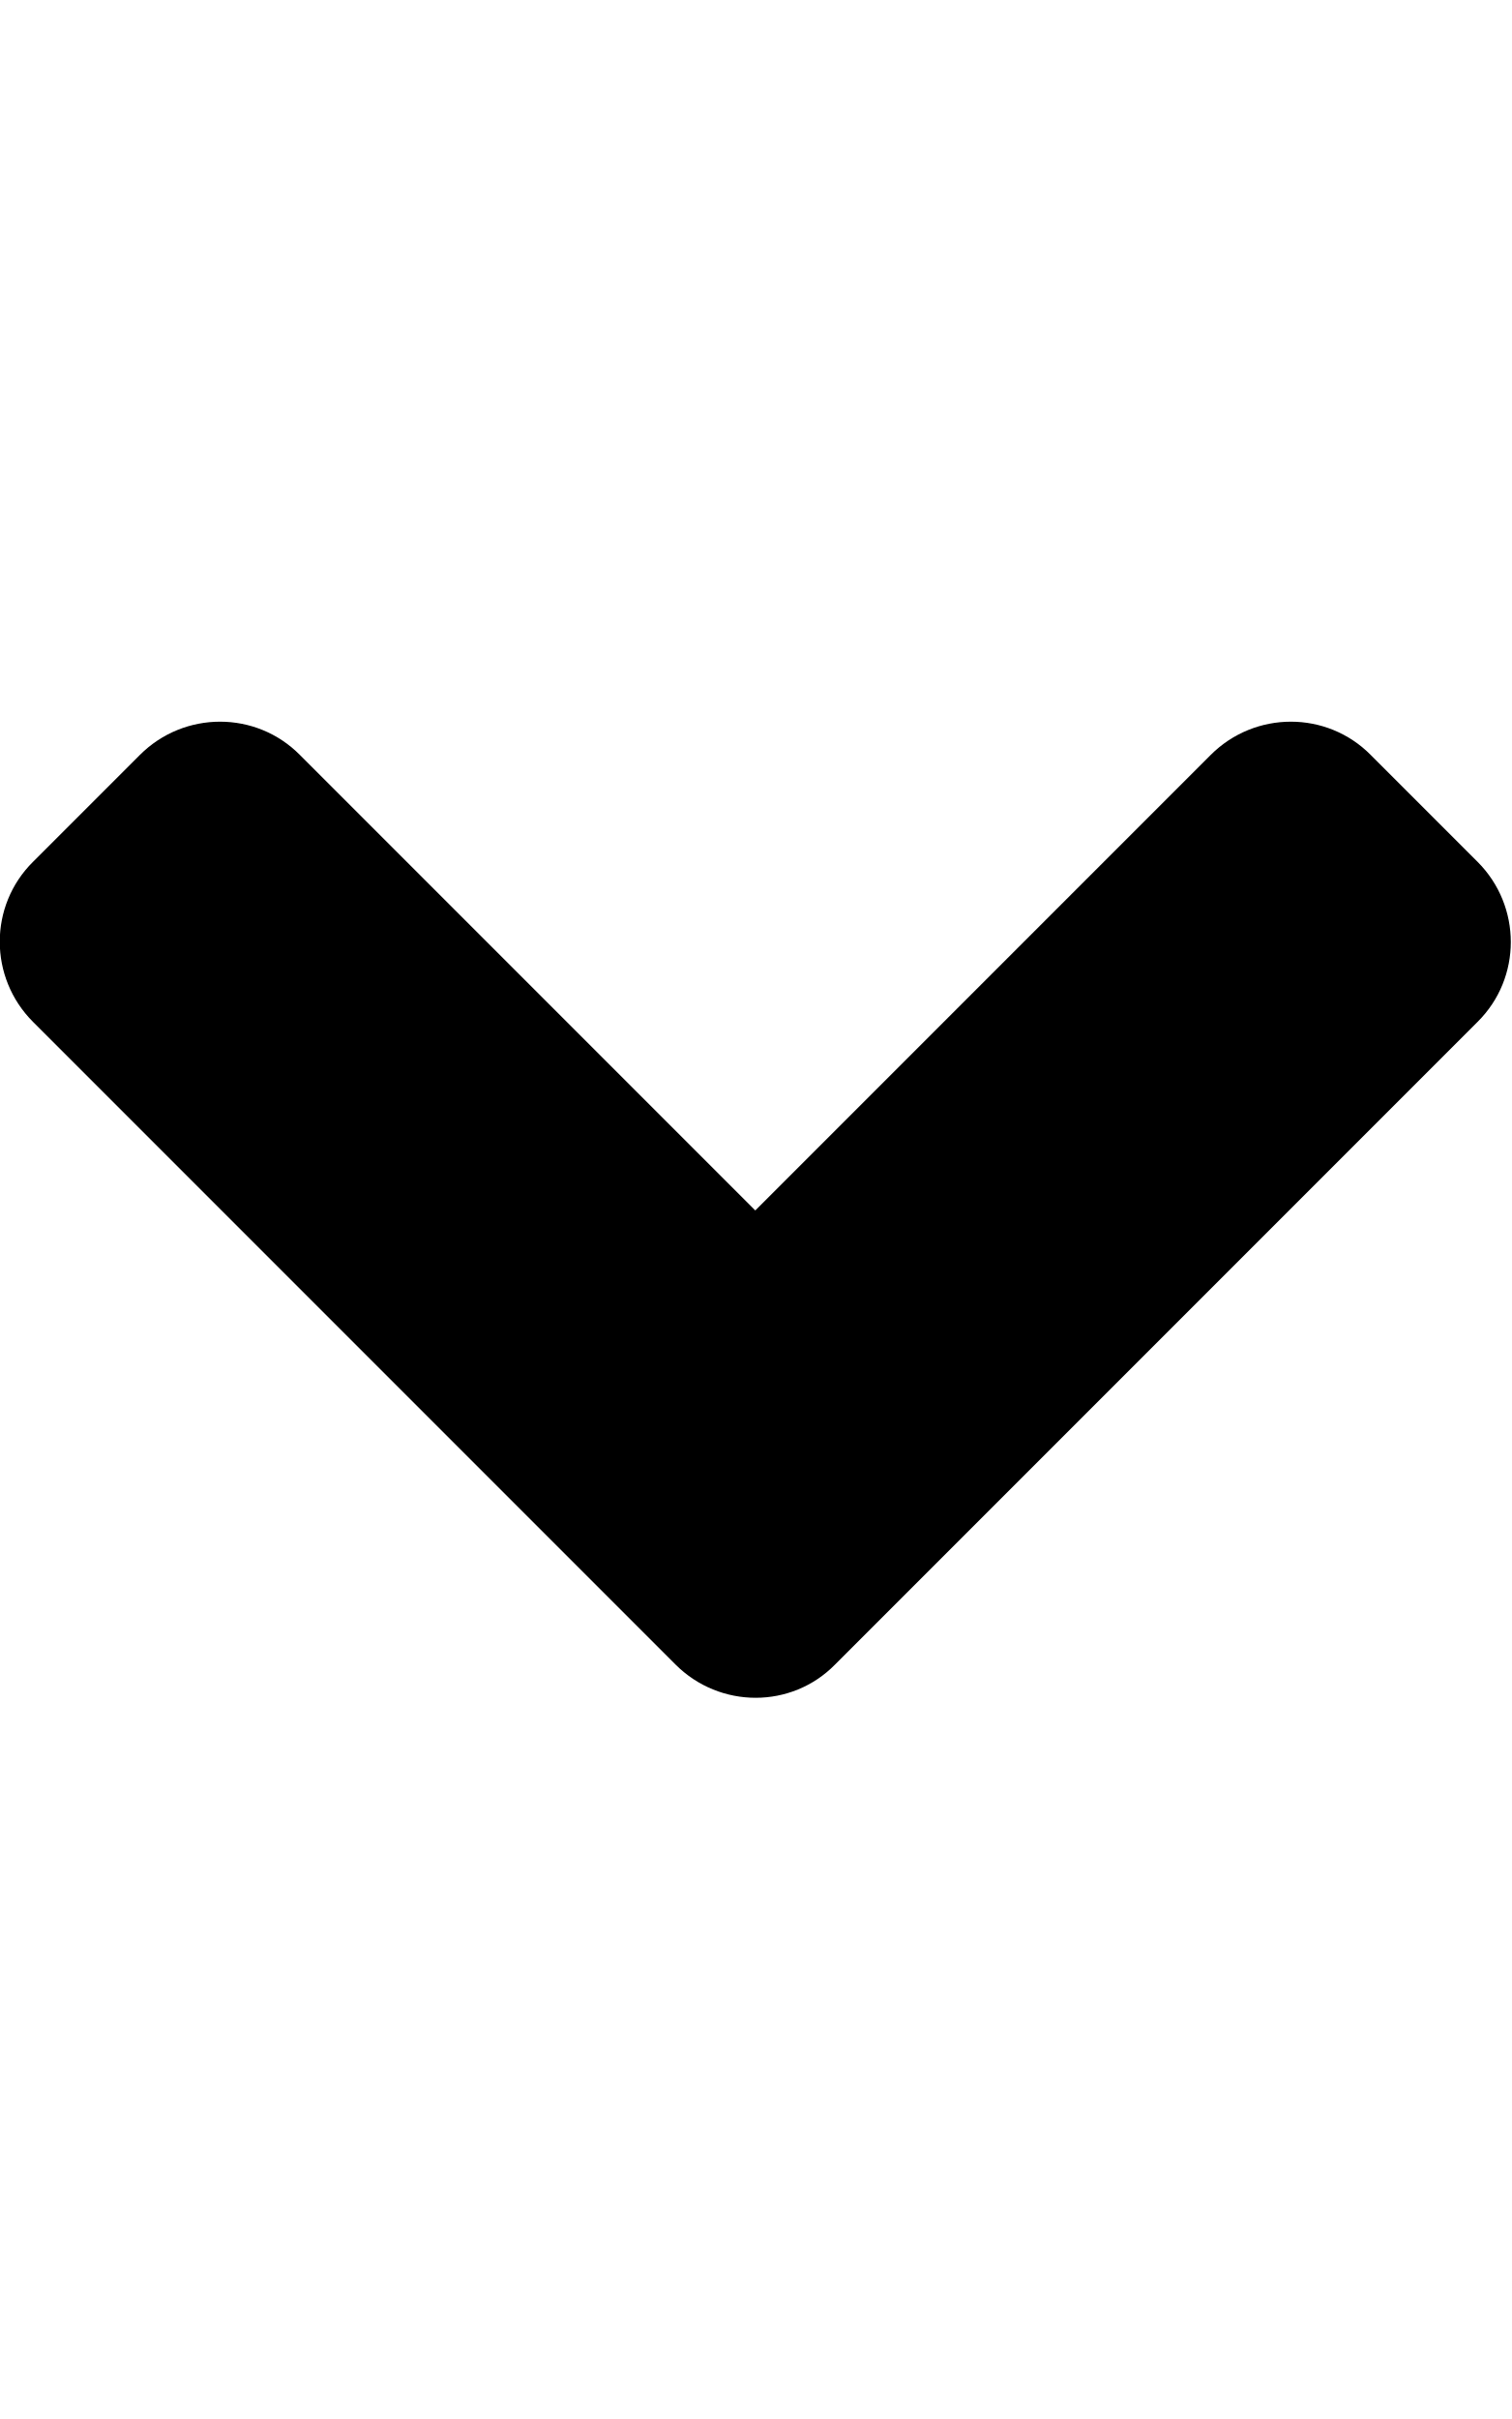
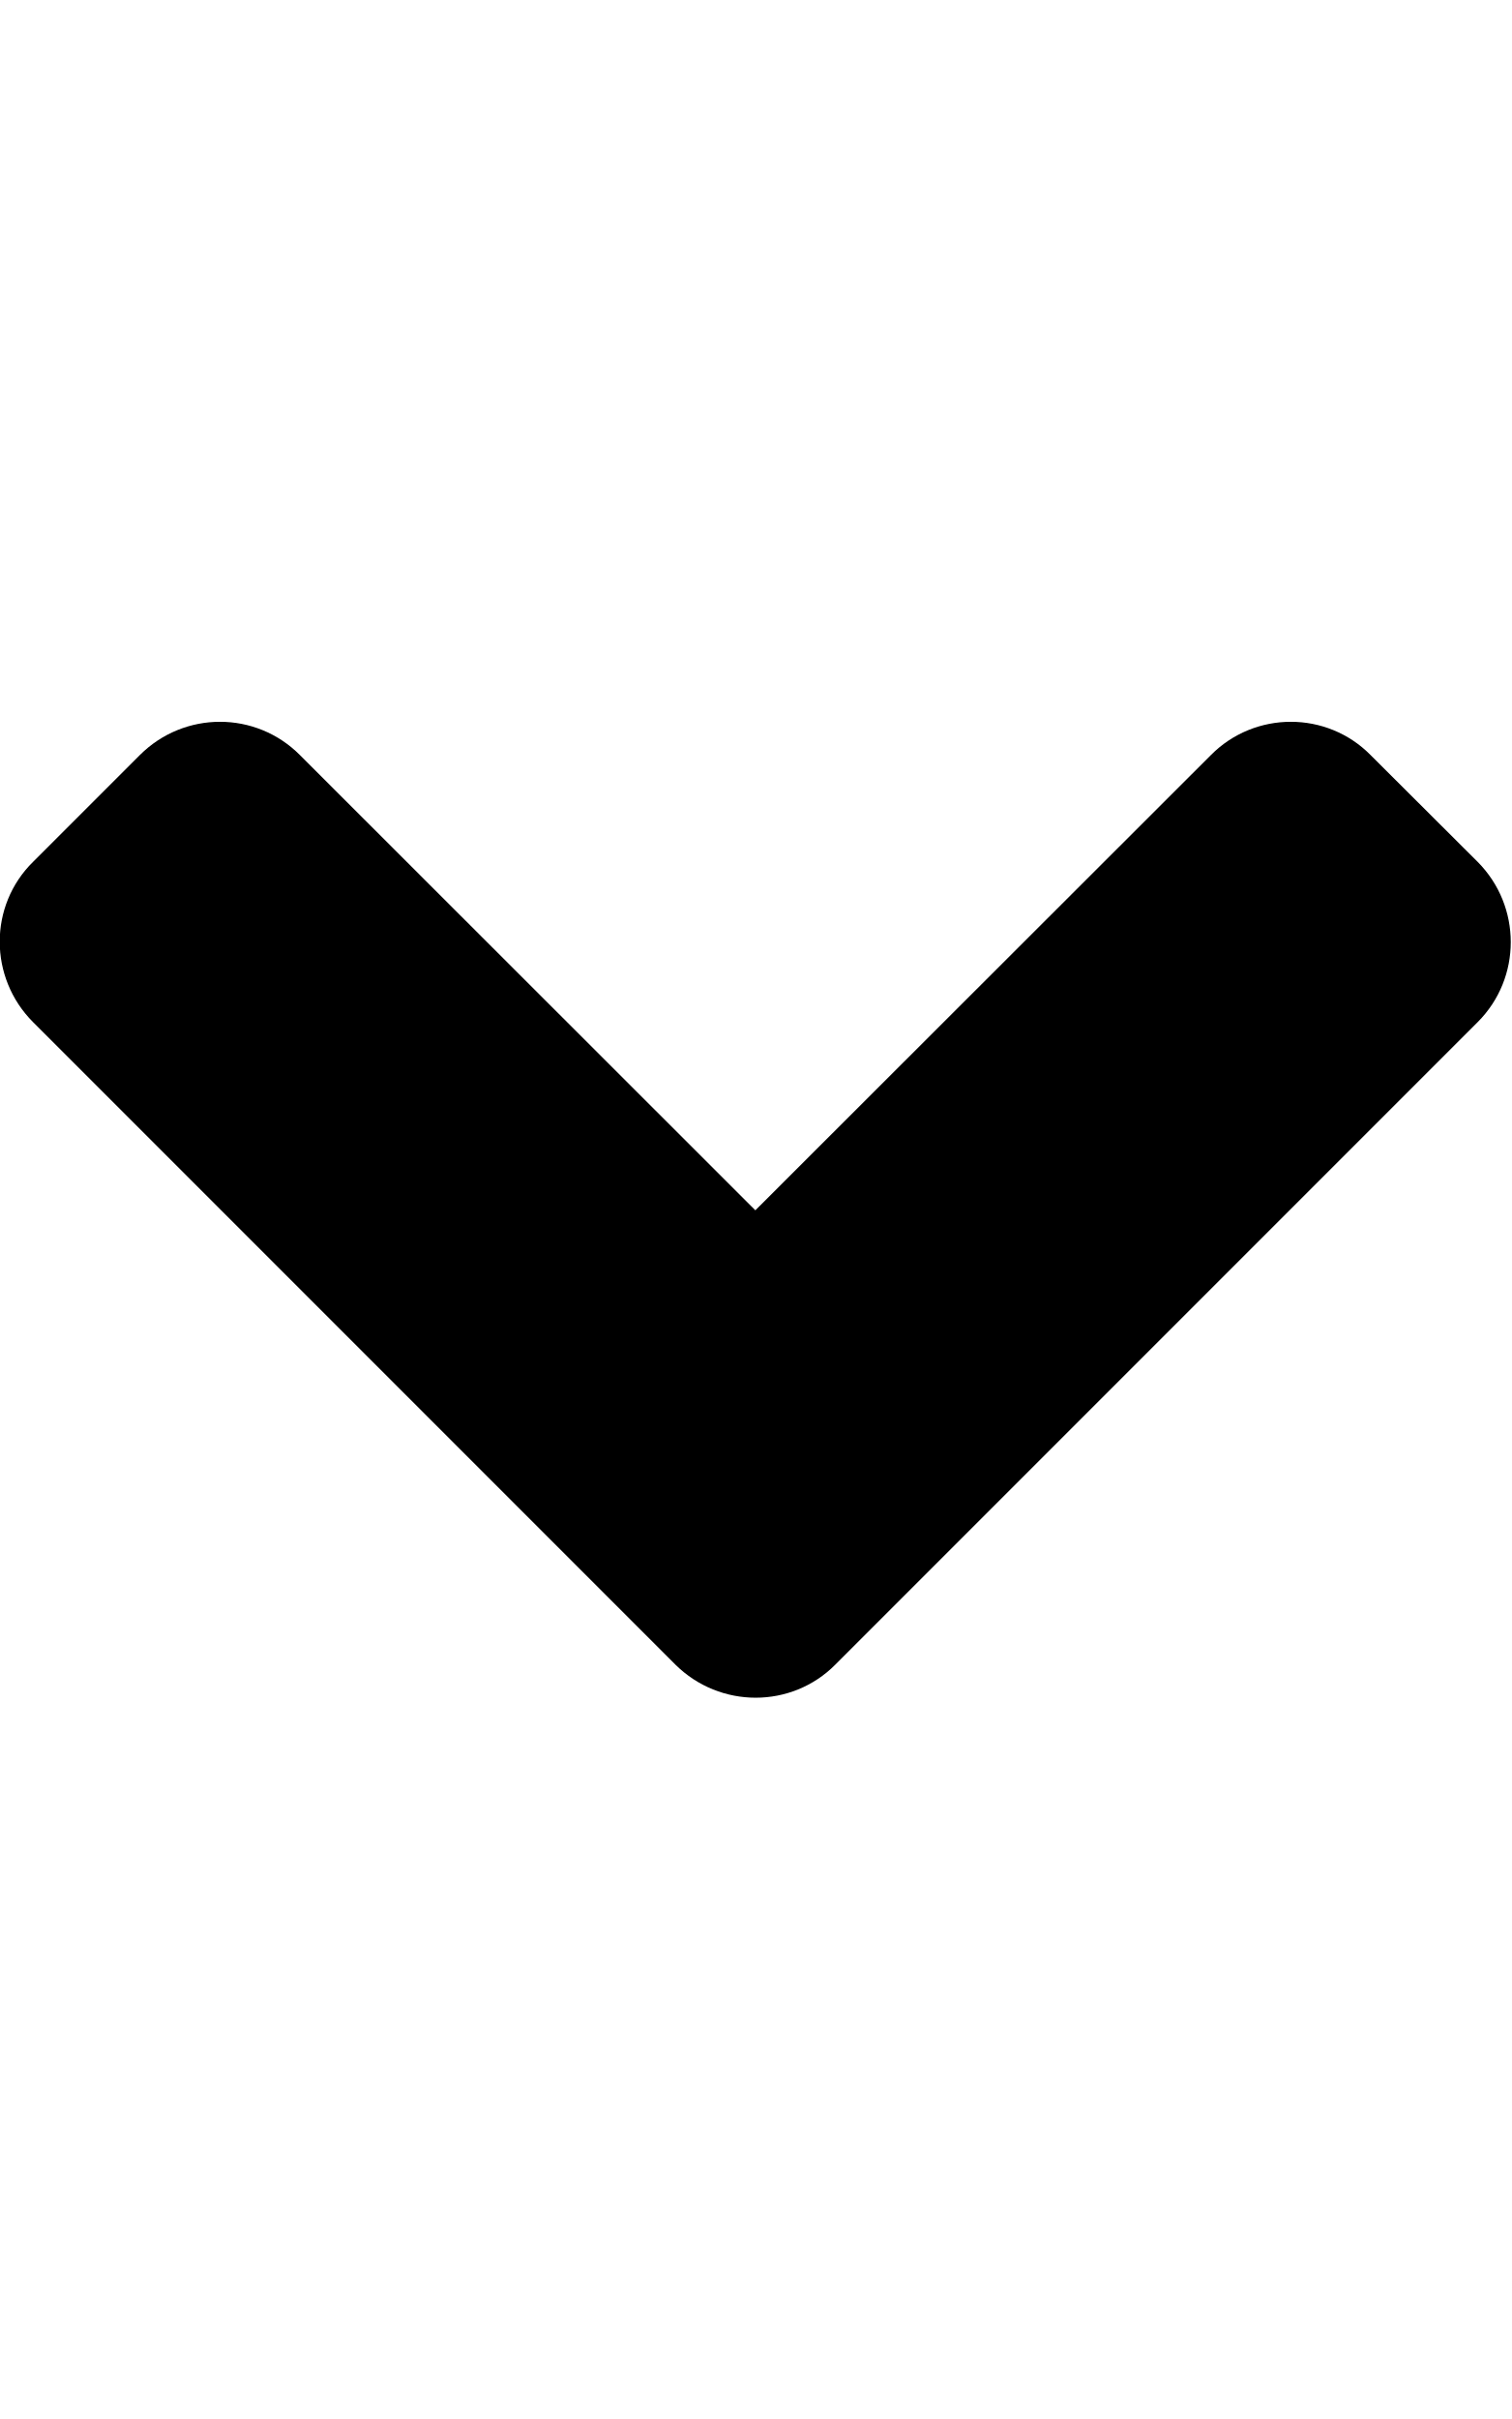
- <svg xmlns="http://www.w3.org/2000/svg" aria-hidden="true" focusable="false" data-prefix="fas" data-icon="angle-down" class="svg-inline--fa fa-angle-down fa-w-10" role="img" viewBox="0 0 320 512">
-   <path fill="currentColor" d="M143 352.3L7 216.3c-9.4-9.4-9.4-24.6 0-33.9l22.6-22.6c9.4-9.4 24.6-9.4 33.9 0l96.4 96.4 96.4-96.4c9.4-9.4 24.6-9.4 33.9 0l22.6 22.6c9.4 9.4 9.4 24.6 0 33.9l-136 136c-9.2 9.4-24.4 9.4-33.8 0z" />
+ <svg xmlns="http://www.w3.org/2000/svg" width="15pt" height="24pt" viewBox="0 0 15 24" version="1.1">
+   <g id="surface1">
+     <path style=" stroke:none;fill-rule:nonzero;fill:rgb(0%,0%,0%);fill-opacity:1;" d="M 6.703 16.516 L 0.328 10.141 C -0.113 9.699 -0.113 8.984 0.328 8.551 L 1.387 7.492 C 1.828 7.051 2.539 7.051 2.977 7.492 L 7.496 12.008 L 12.016 7.492 C 12.453 7.051 13.168 7.051 13.602 7.492 L 14.664 8.551 C 15.102 8.992 15.102 9.703 14.664 10.141 L 8.289 16.516 C 7.855 16.953 7.145 16.953 6.703 16.516 Z M 6.703 16.516 " />
+   </g>
</svg>
